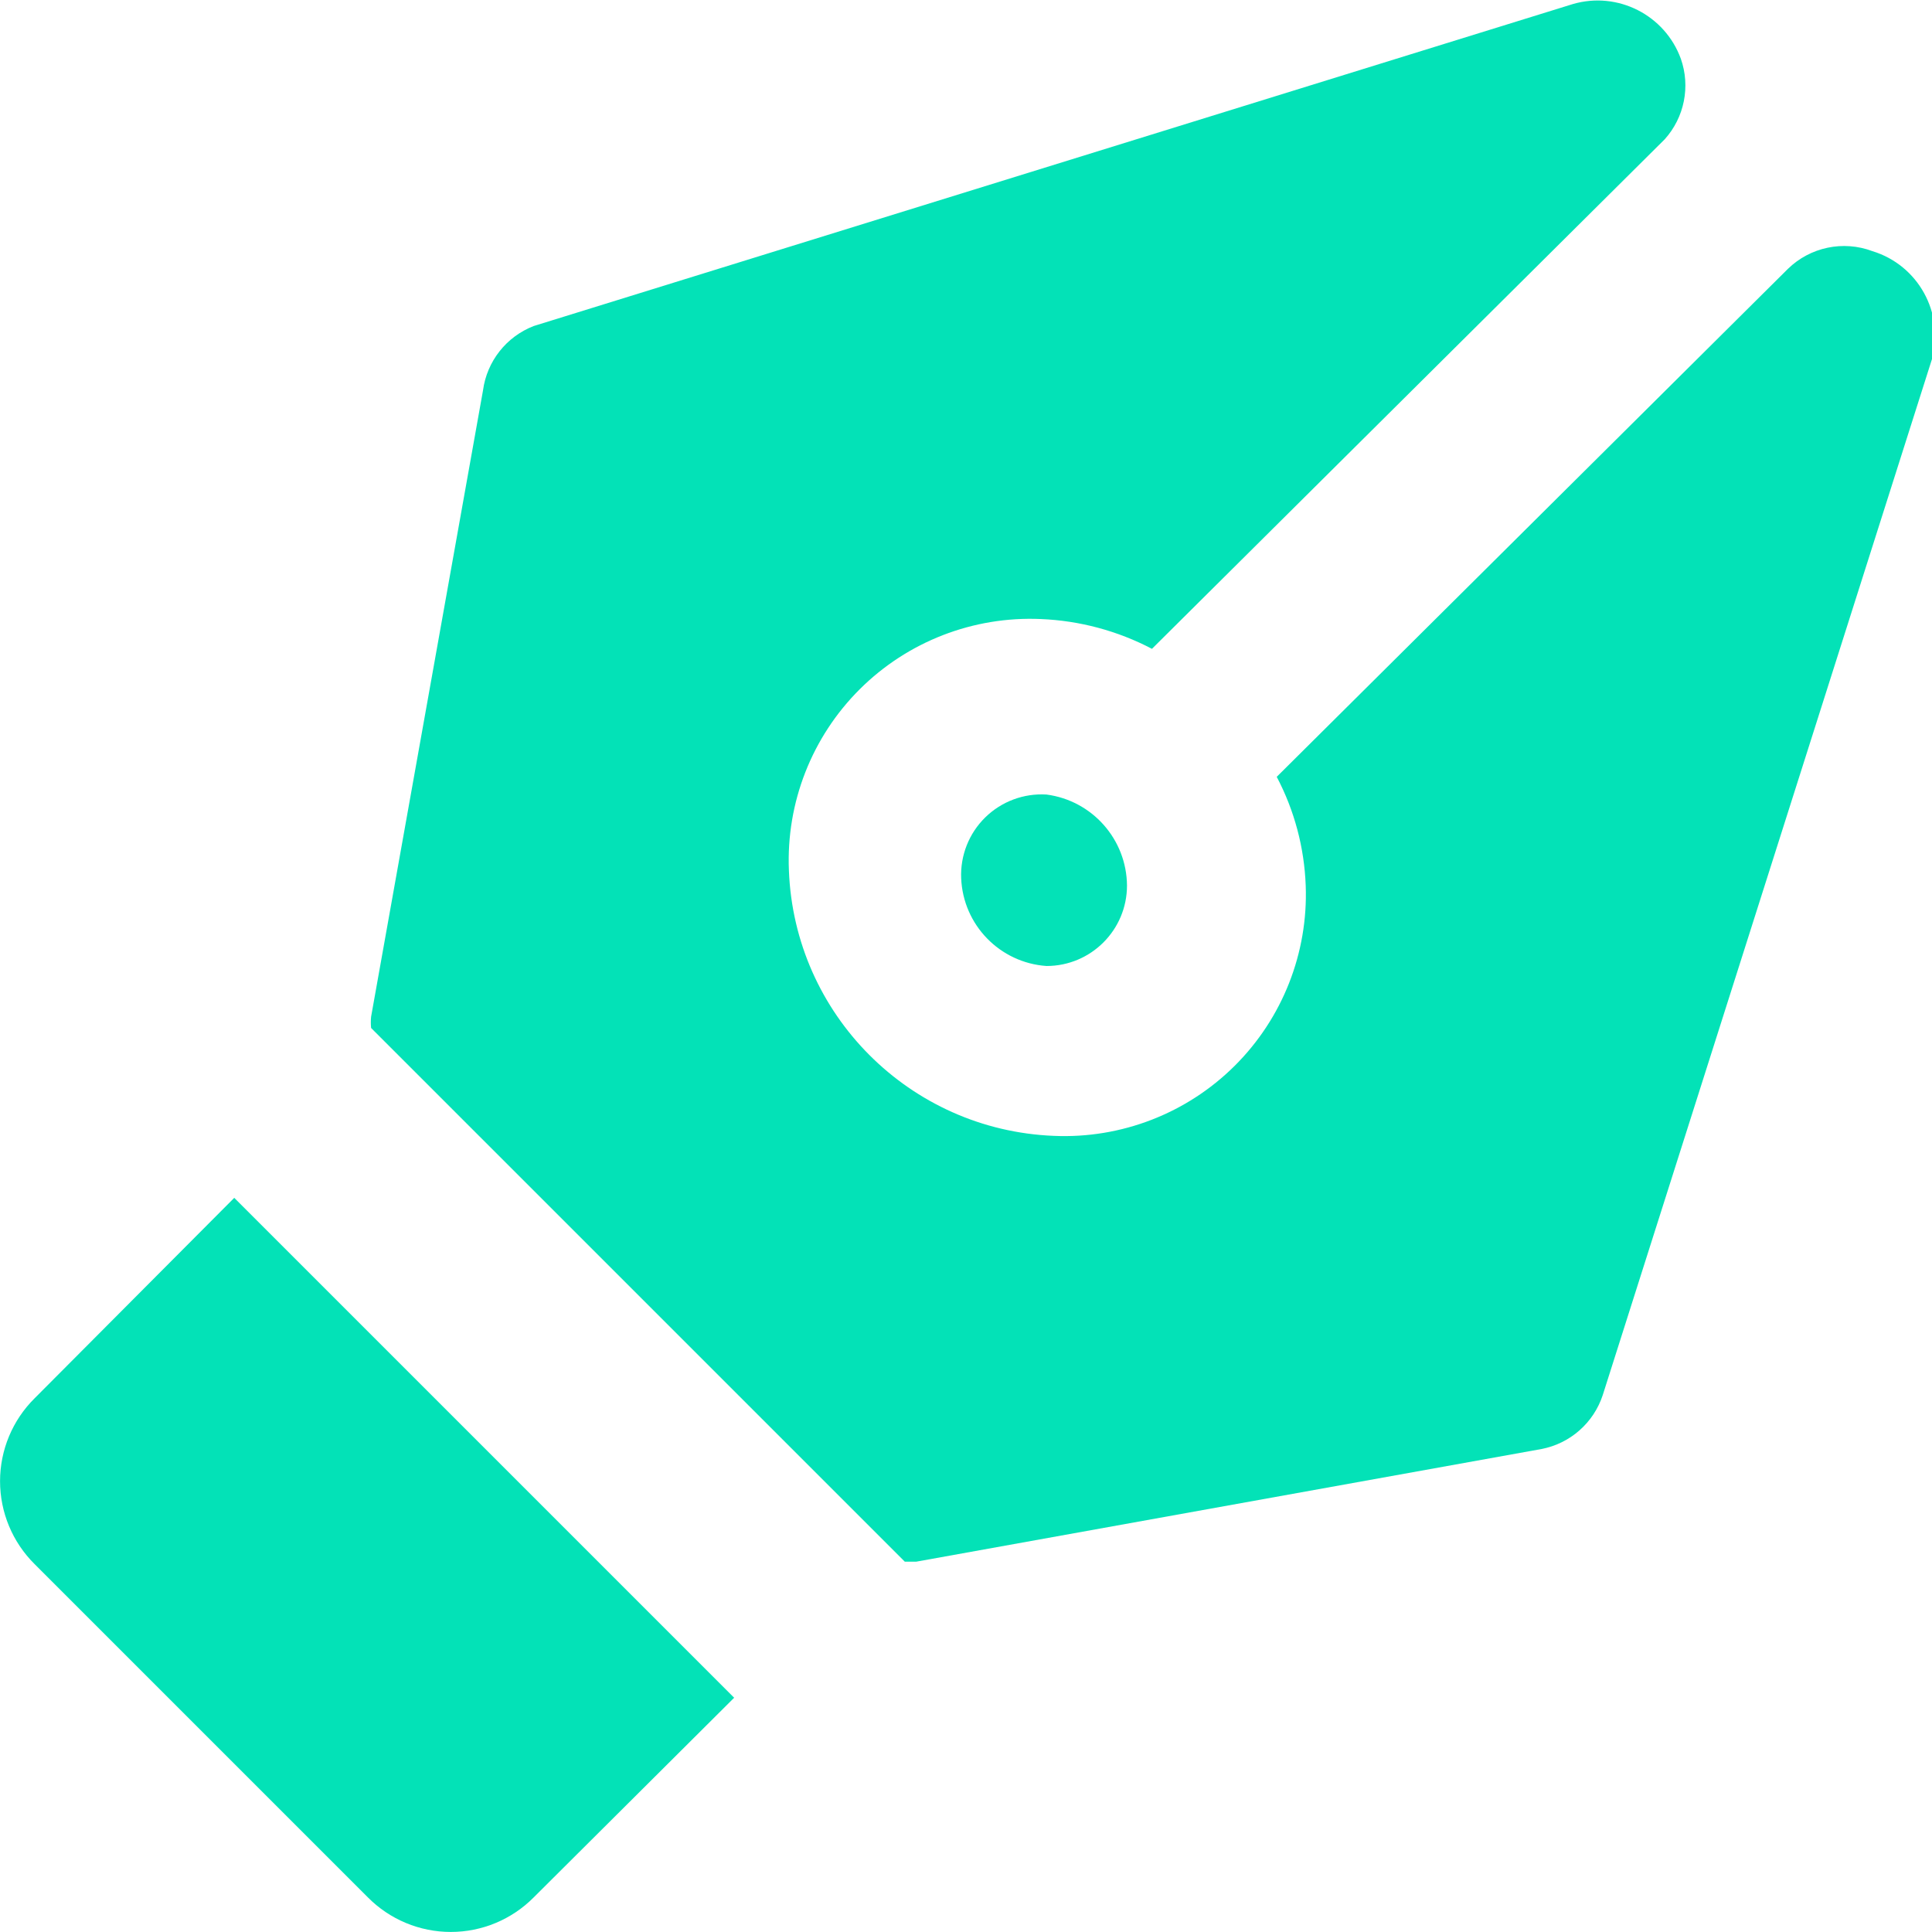
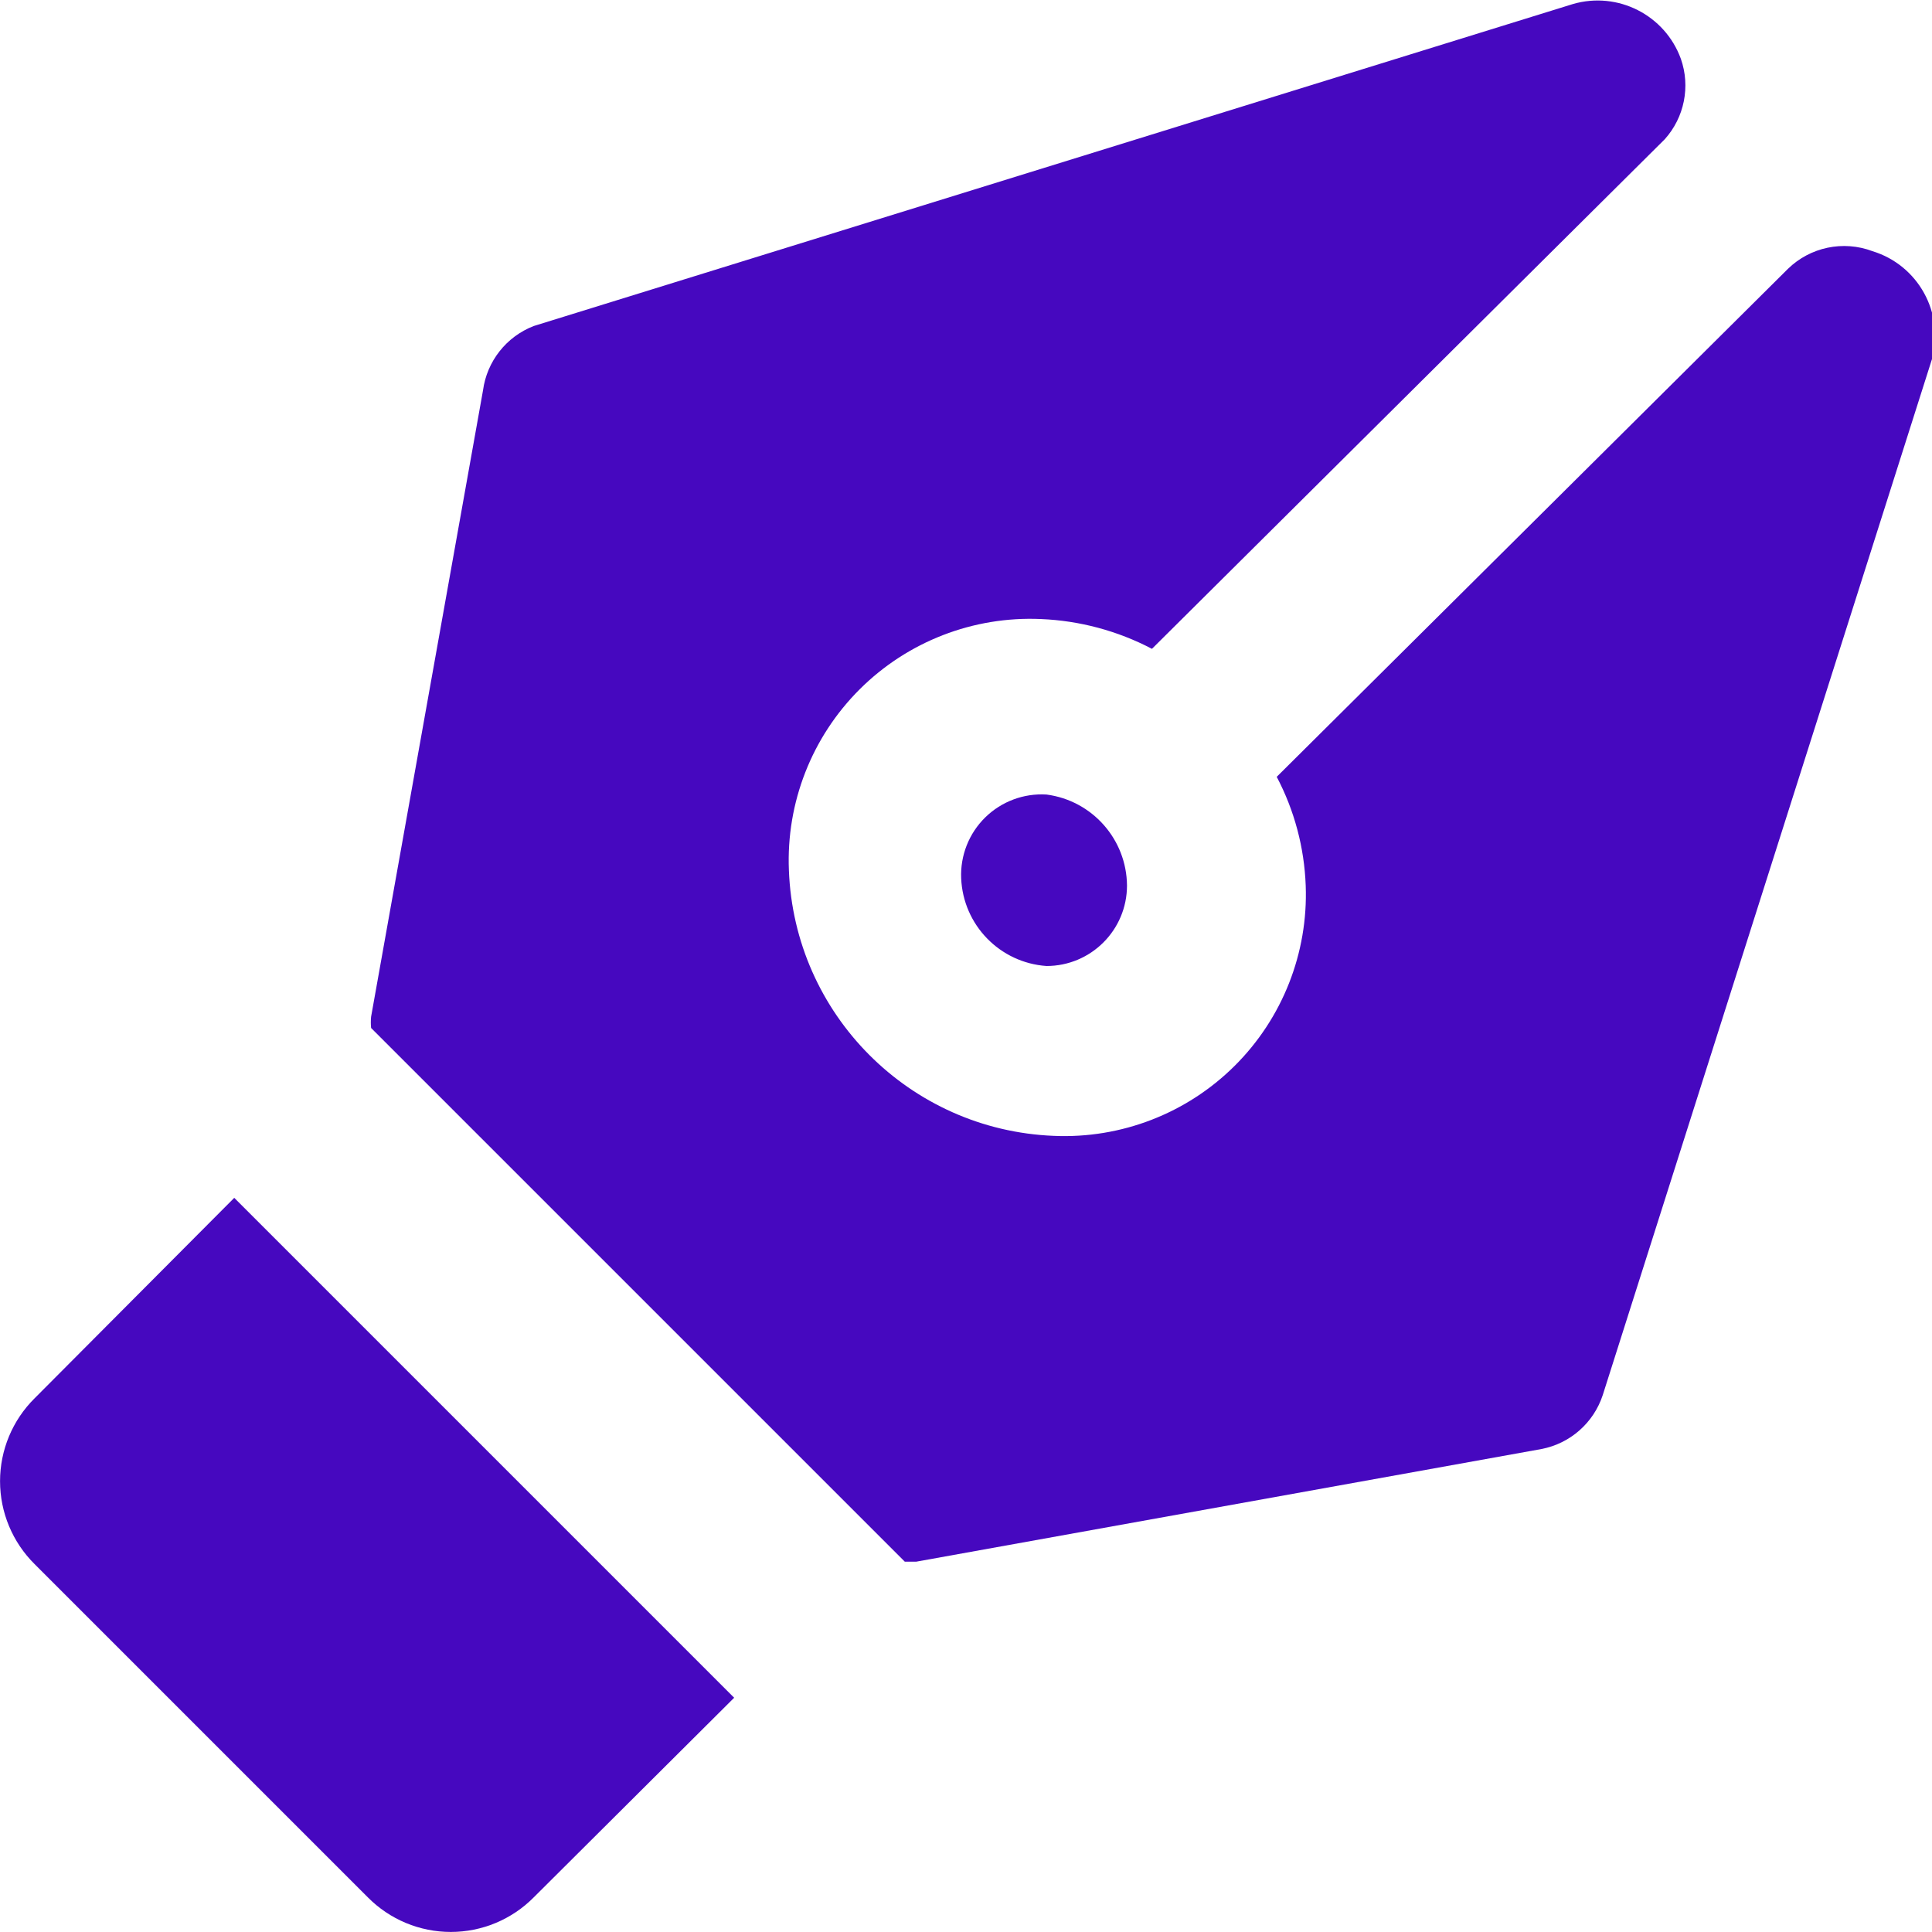
<svg xmlns="http://www.w3.org/2000/svg" viewBox="0 0 24 24">
  <defs>
-     <style>.cls-1{fill:#03e2b7;}</style>
+     <style>.cls-1{fill:#4608BF;}</style>
  </defs>
  <g id="Layer_1" data-name="Layer 1">
    <path class="cls-1" d="M11.94,10.91A1.14,1.14,0,0,0,13,12a1,1,0,0,0,1-1A1.15,1.15,0,0,0,13,9.87,1,1,0,0,0,11.94,10.91Z" />
    <path class="cls-1" d="M.43,17.37a1.45,1.45,0,0,0,0,2.06l4.14,4.14a1.45,1.45,0,0,0,2.06,0l2.49-2.48L2.91,14.88Z" />
    <path class="cls-1" d="M23.26,3.12a1,1,0,0,0-1.05.22L15.86,9.65A3.15,3.15,0,0,1,16.22,11a3,3,0,0,1-3.13,3.11,3.43,3.43,0,0,1-3.29-3.3,3,3,0,0,1,3.13-3.12,3.26,3.26,0,0,1,1.38.37l6.37-6.33a1,1,0,0,0,.2-1A1.1,1.1,0,0,0,19.54.05l-12.91,4A1,1,0,0,0,6,4.85L4.61,12.63a.71.71,0,0,0,0,.14l6.63,6.63h.14L19.15,18a1,1,0,0,0,.76-.67L24,4.46A1.1,1.1,0,0,0,23.26,3.12Z" />
  </g>
</svg>
